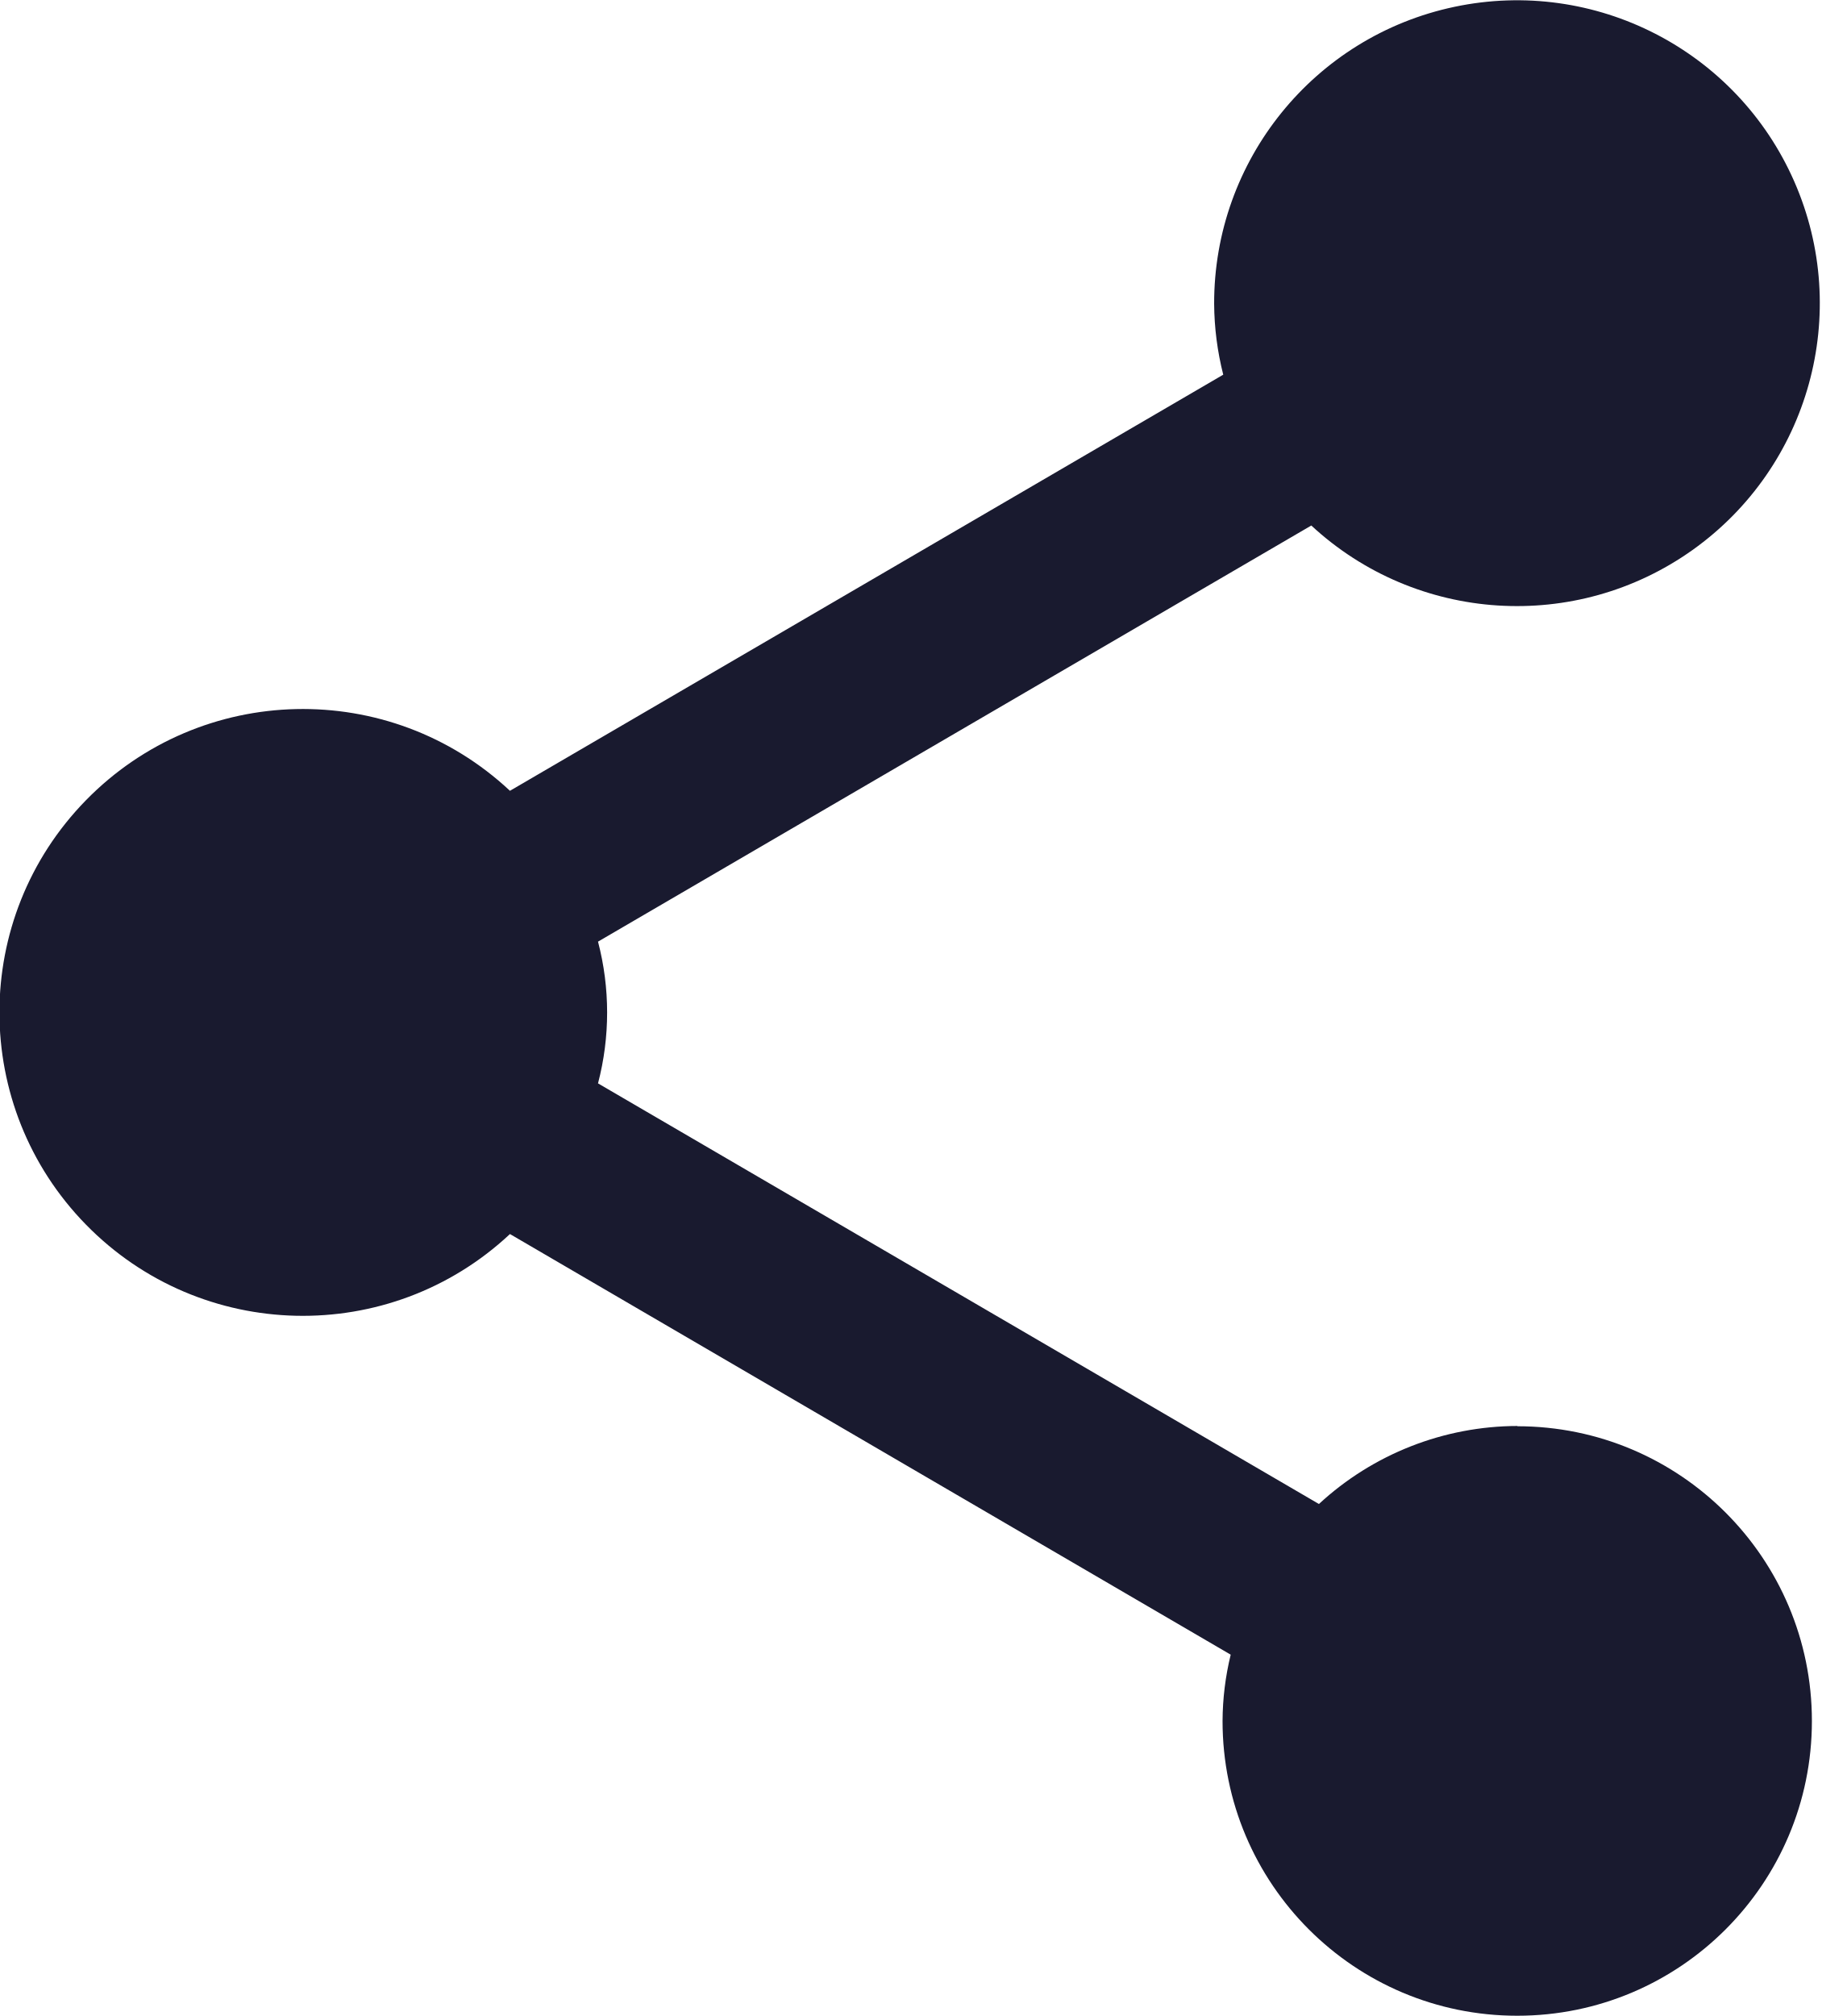
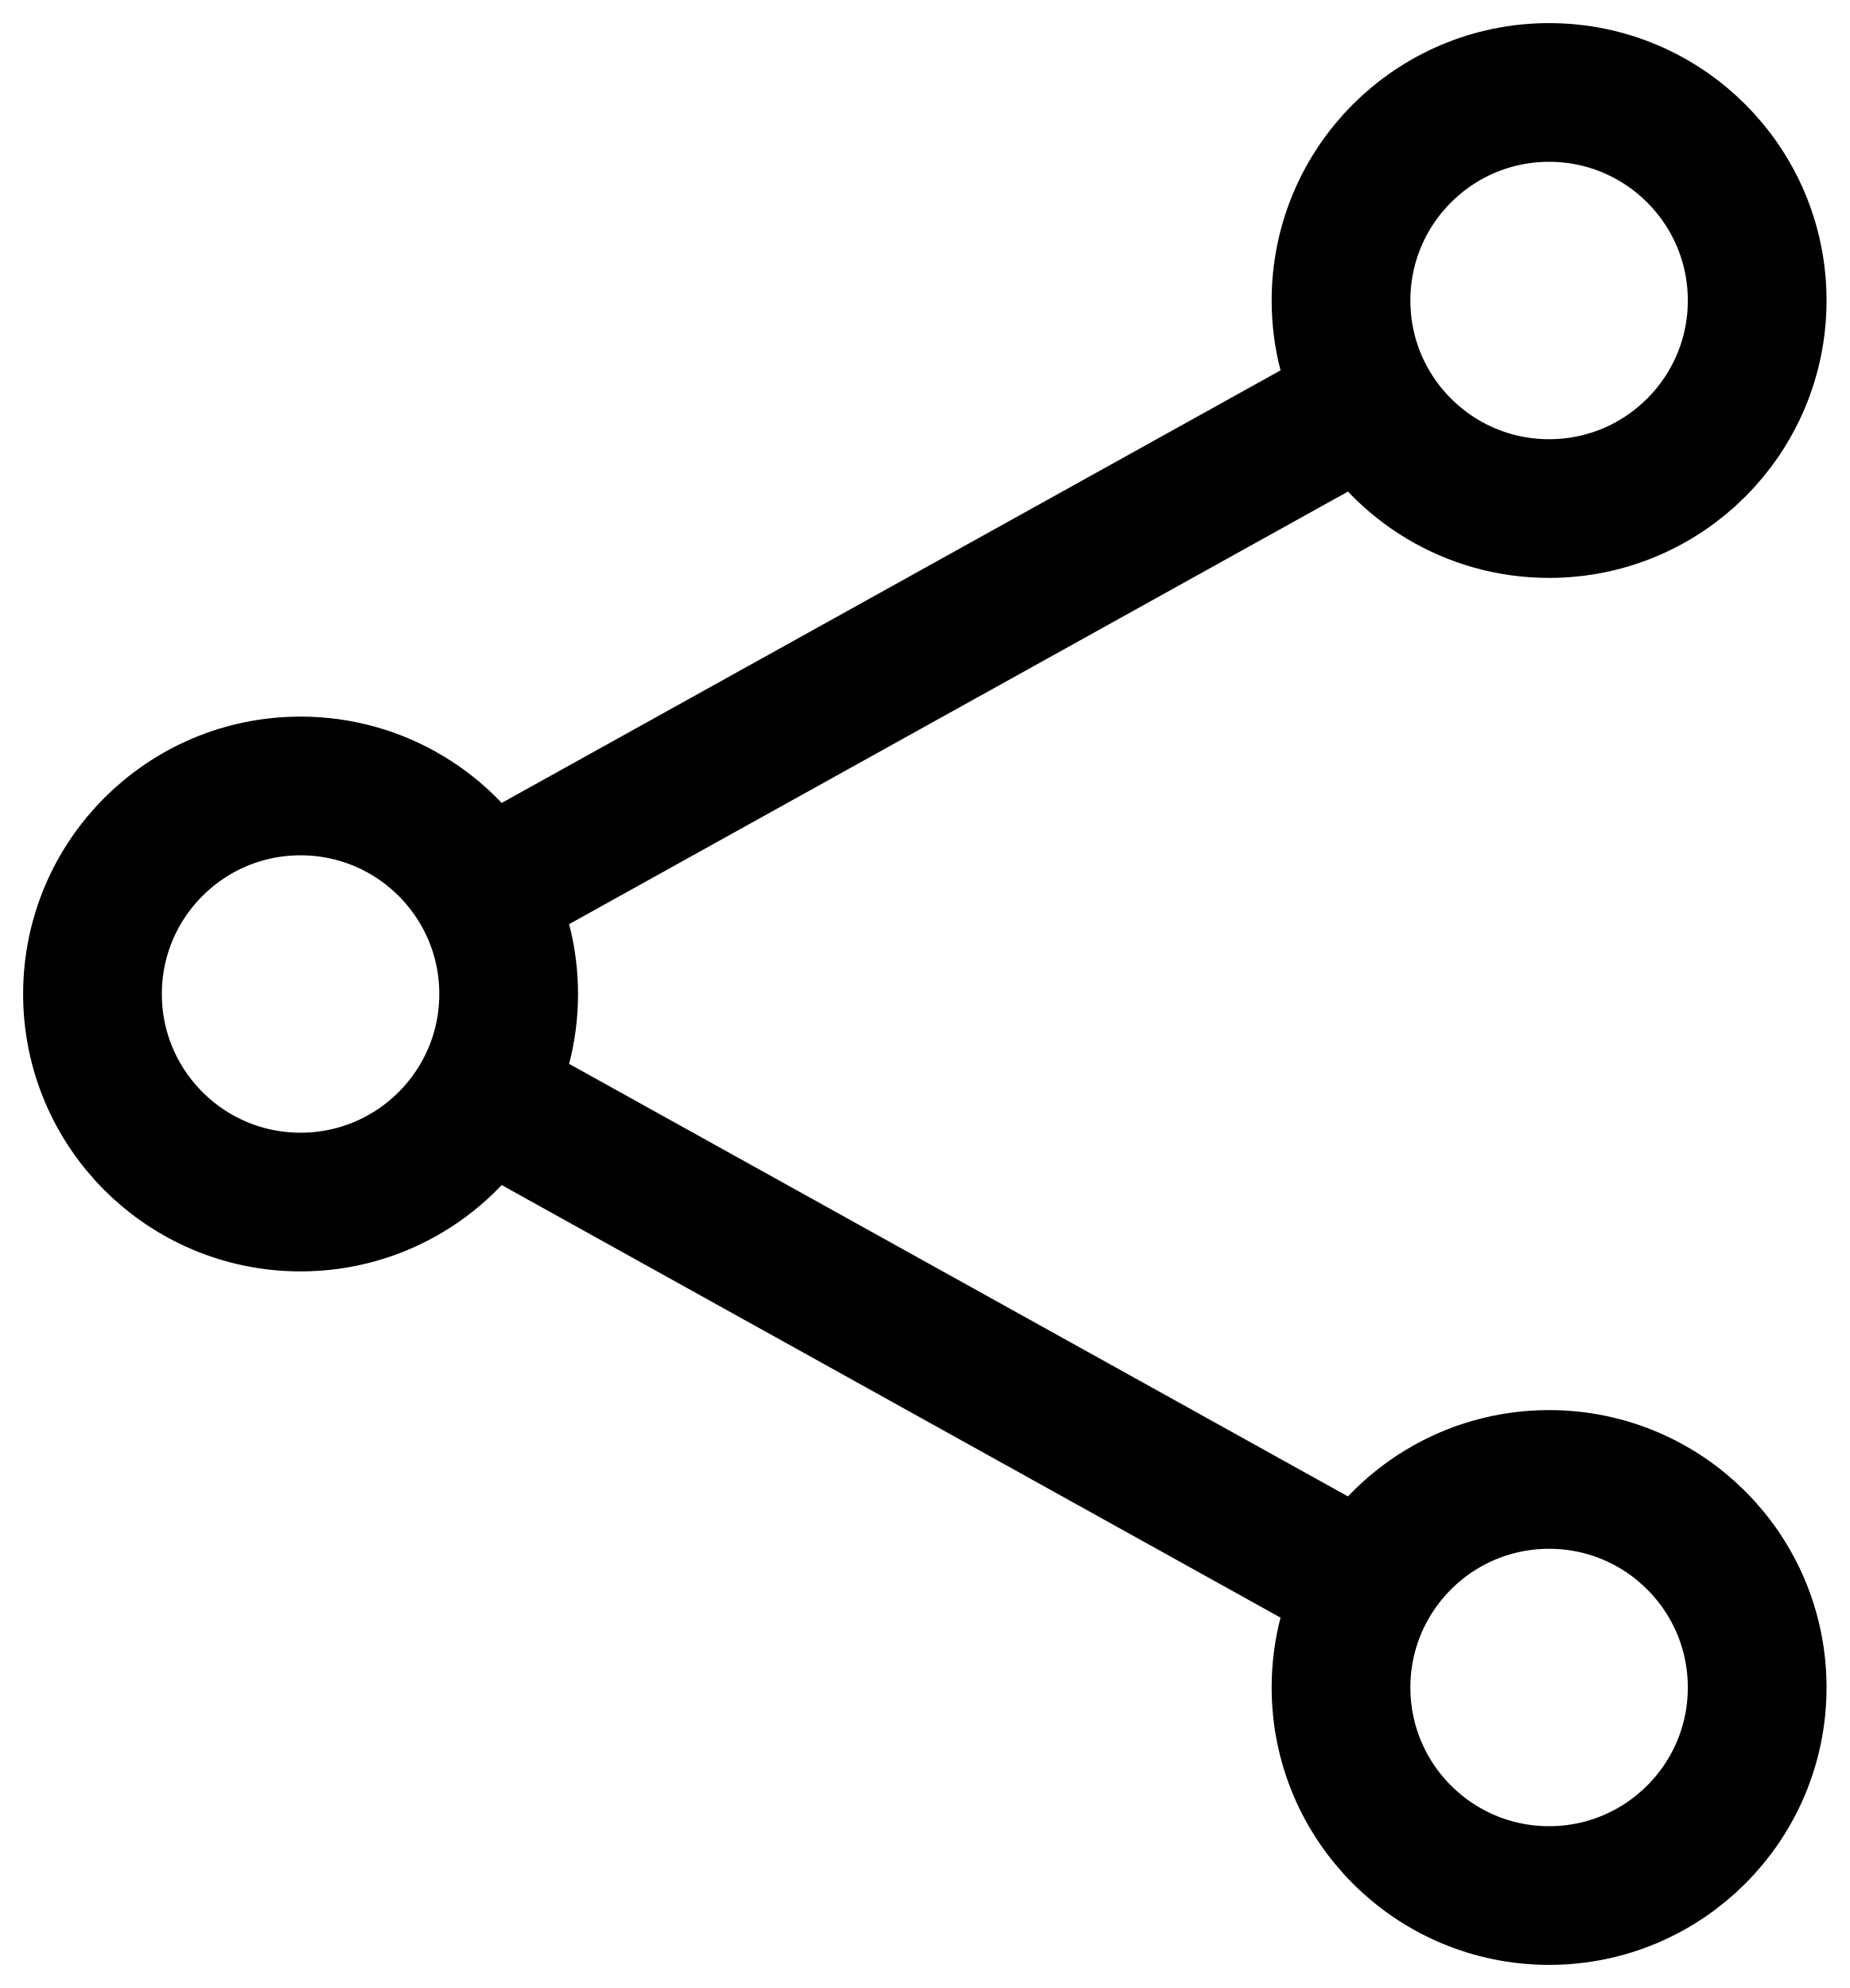
- <svg xmlns="http://www.w3.org/2000/svg" width="21.014" height="23.255" viewBox="0 0 21.014 23.255">
-   <path fill="#191a2f" d="M21.511 19.169a3.386 3.386 0 0 0-2.293.9L10.9 15.217a3.232 3.232 0 0 0 0-1.635l8.23-4.8a3.494 3.494 0 1 0-1.121-2.557 3.407 3.407 0 0 0 .105.817l-8.23 4.8a3.5 3.5 0 1 0 0 5.113l8.316 4.852a3.288 3.288 0 0 0-.094.765 3.4 3.4 0 1 0 3.4-3.4z" transform="translate(-4 -2.72)" />
+ <svg xmlns="http://www.w3.org/2000/svg" width="100%" height="100%" viewBox="0 0 40 43" fill="none">
+   <path d="M10.434 19.314C9.666 17.934 8.192 17 6.5 17C4.015 17 2 19.015 2 21.5C2 23.985 4.015 26 6.5 26C8.192 26 9.666 25.066 10.434 23.686M10.434 19.314C10.795 19.961 11 20.707 11 21.5C11 22.293 10.795 23.039 10.434 23.686M10.434 19.314L29.566 8.686M10.434 23.686L29.566 34.314M29.566 34.314C29.205 34.961 29 35.707 29 36.5C29 38.985 31.015 41 33.5 41C35.985 41 38 38.985 38 36.5C38 34.015 35.985 32 33.5 32C31.808 32 30.334 32.934 29.566 34.314ZM29.566 8.686C30.334 10.066 31.808 11 33.5 11C35.985 11 38 8.985 38 6.5C38 4.015 35.985 2 33.5 2C31.015 2 29 4.015 29 6.5C29 7.293 29.205 8.039 29.566 8.686Z" stroke="currentColor" stroke-width="3" stroke-linecap="round" stroke-linejoin="round" />
</svg>
